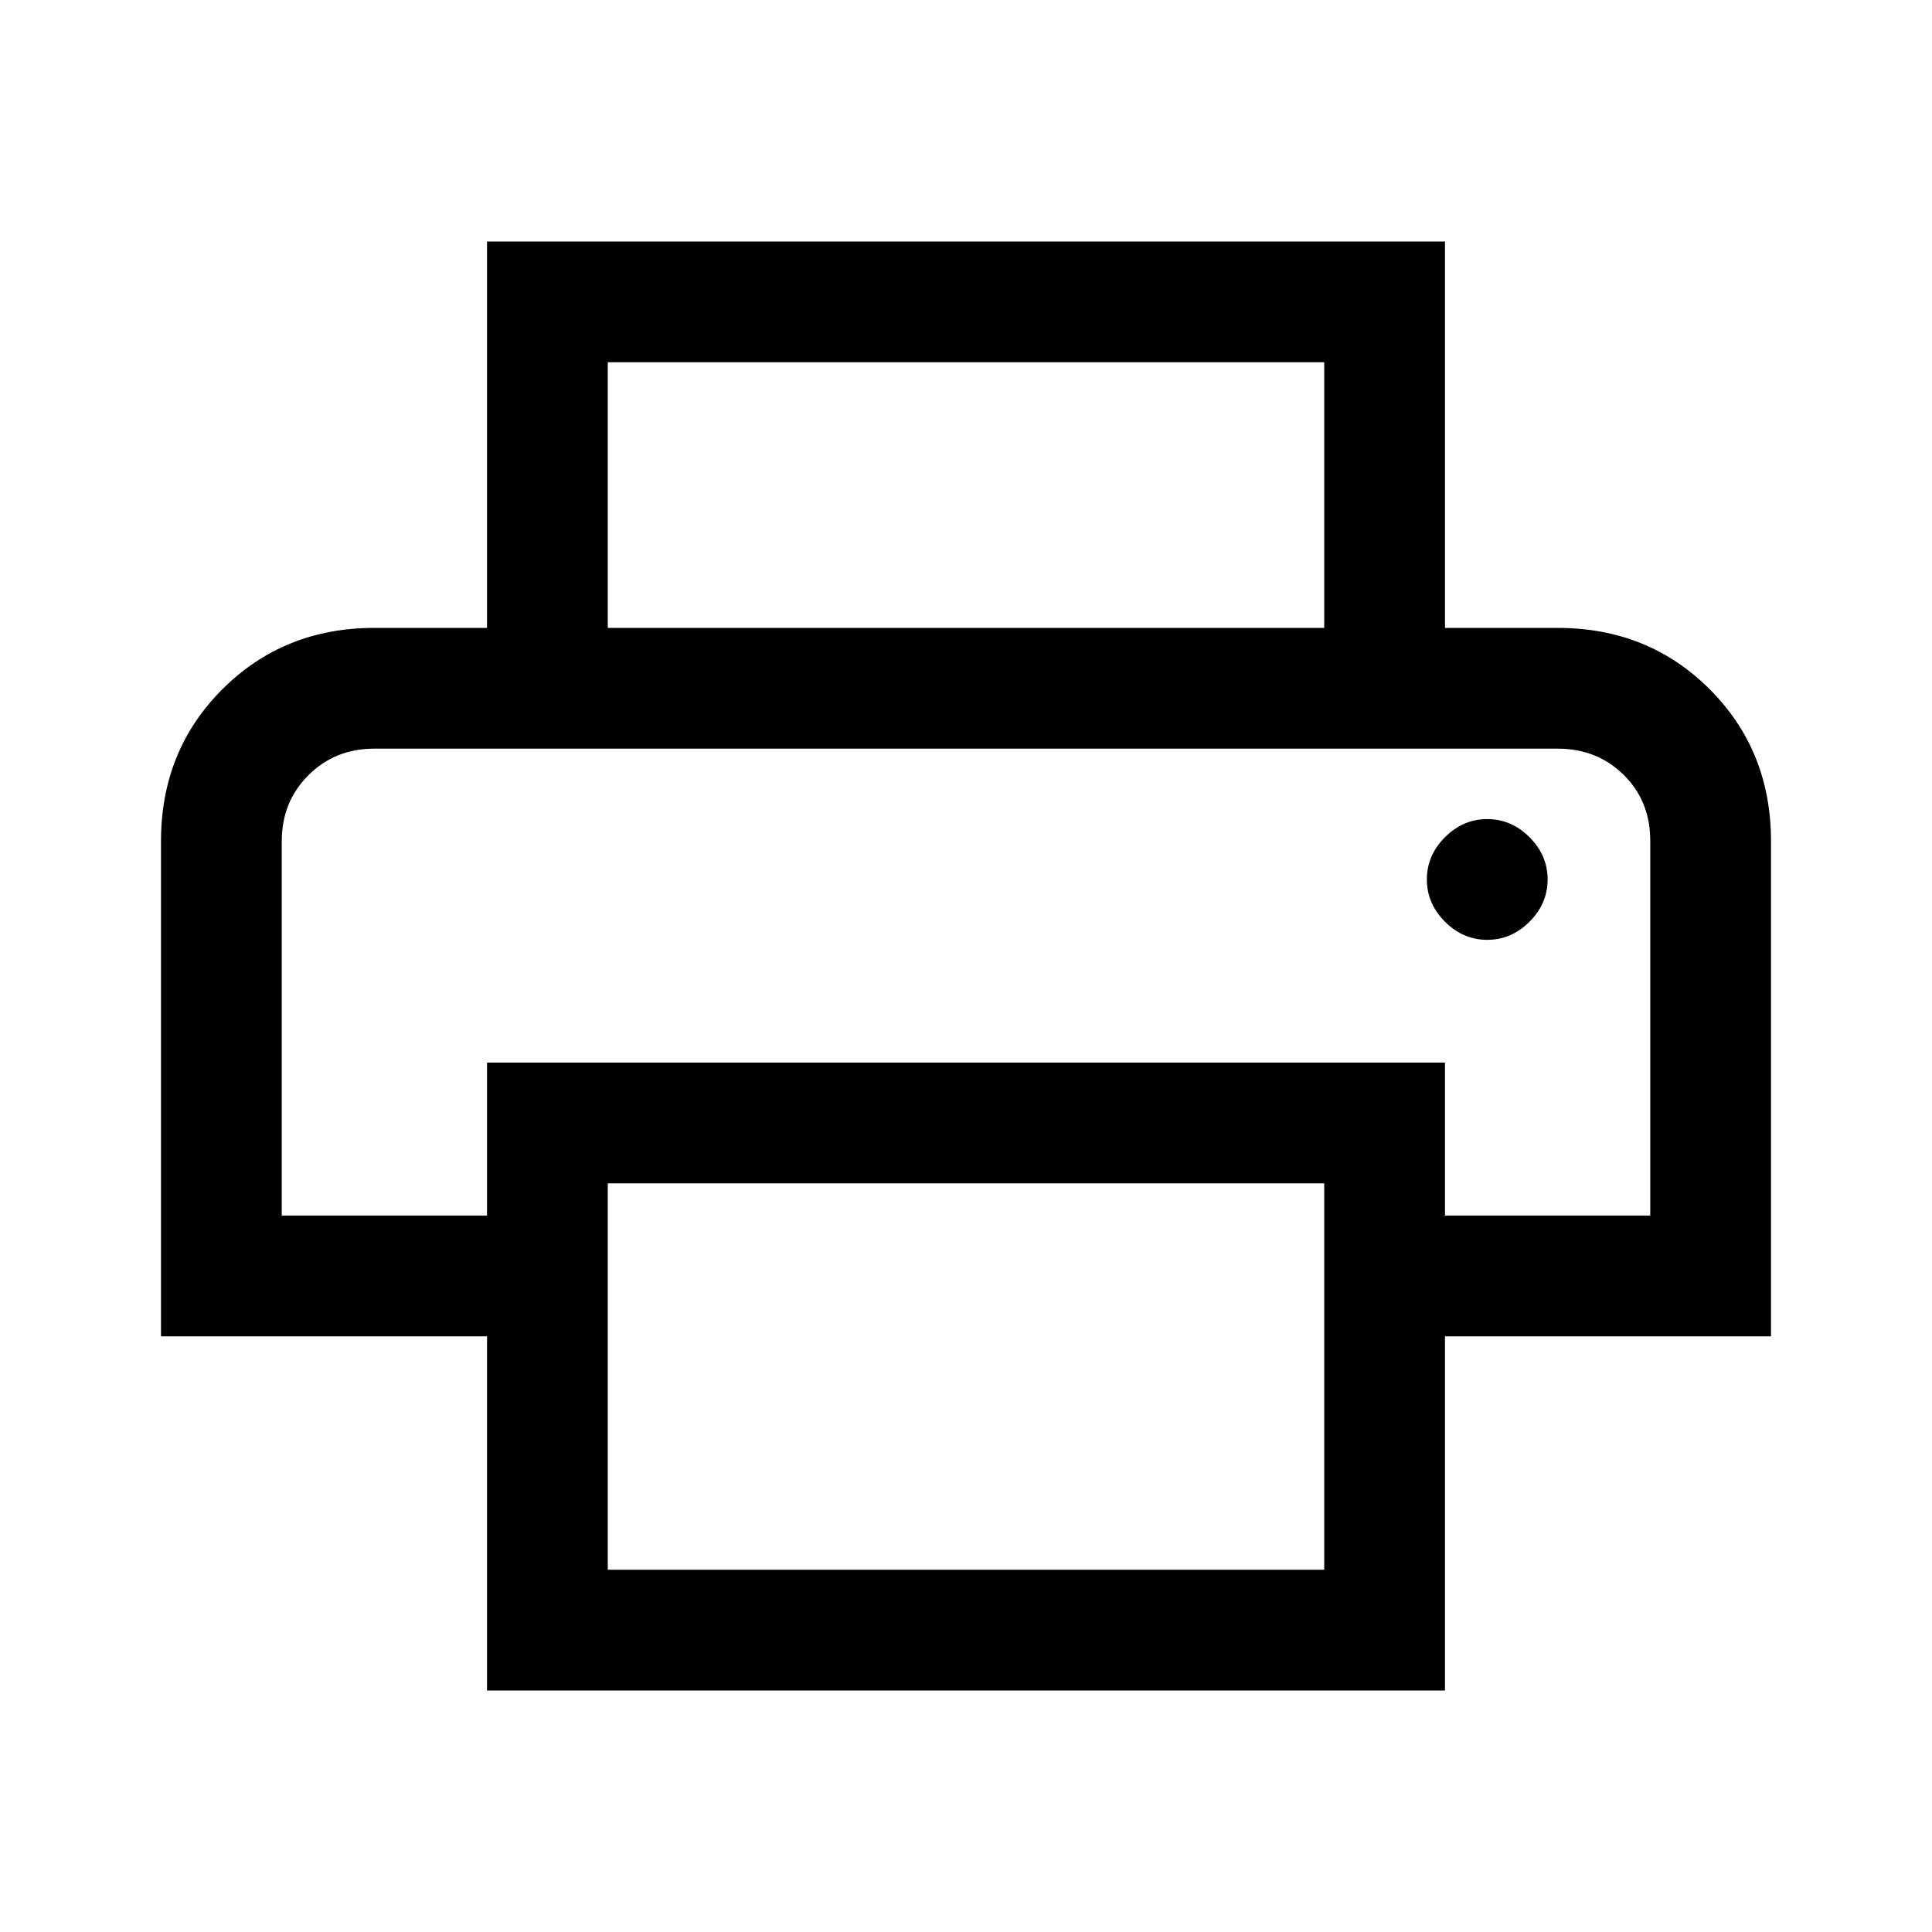
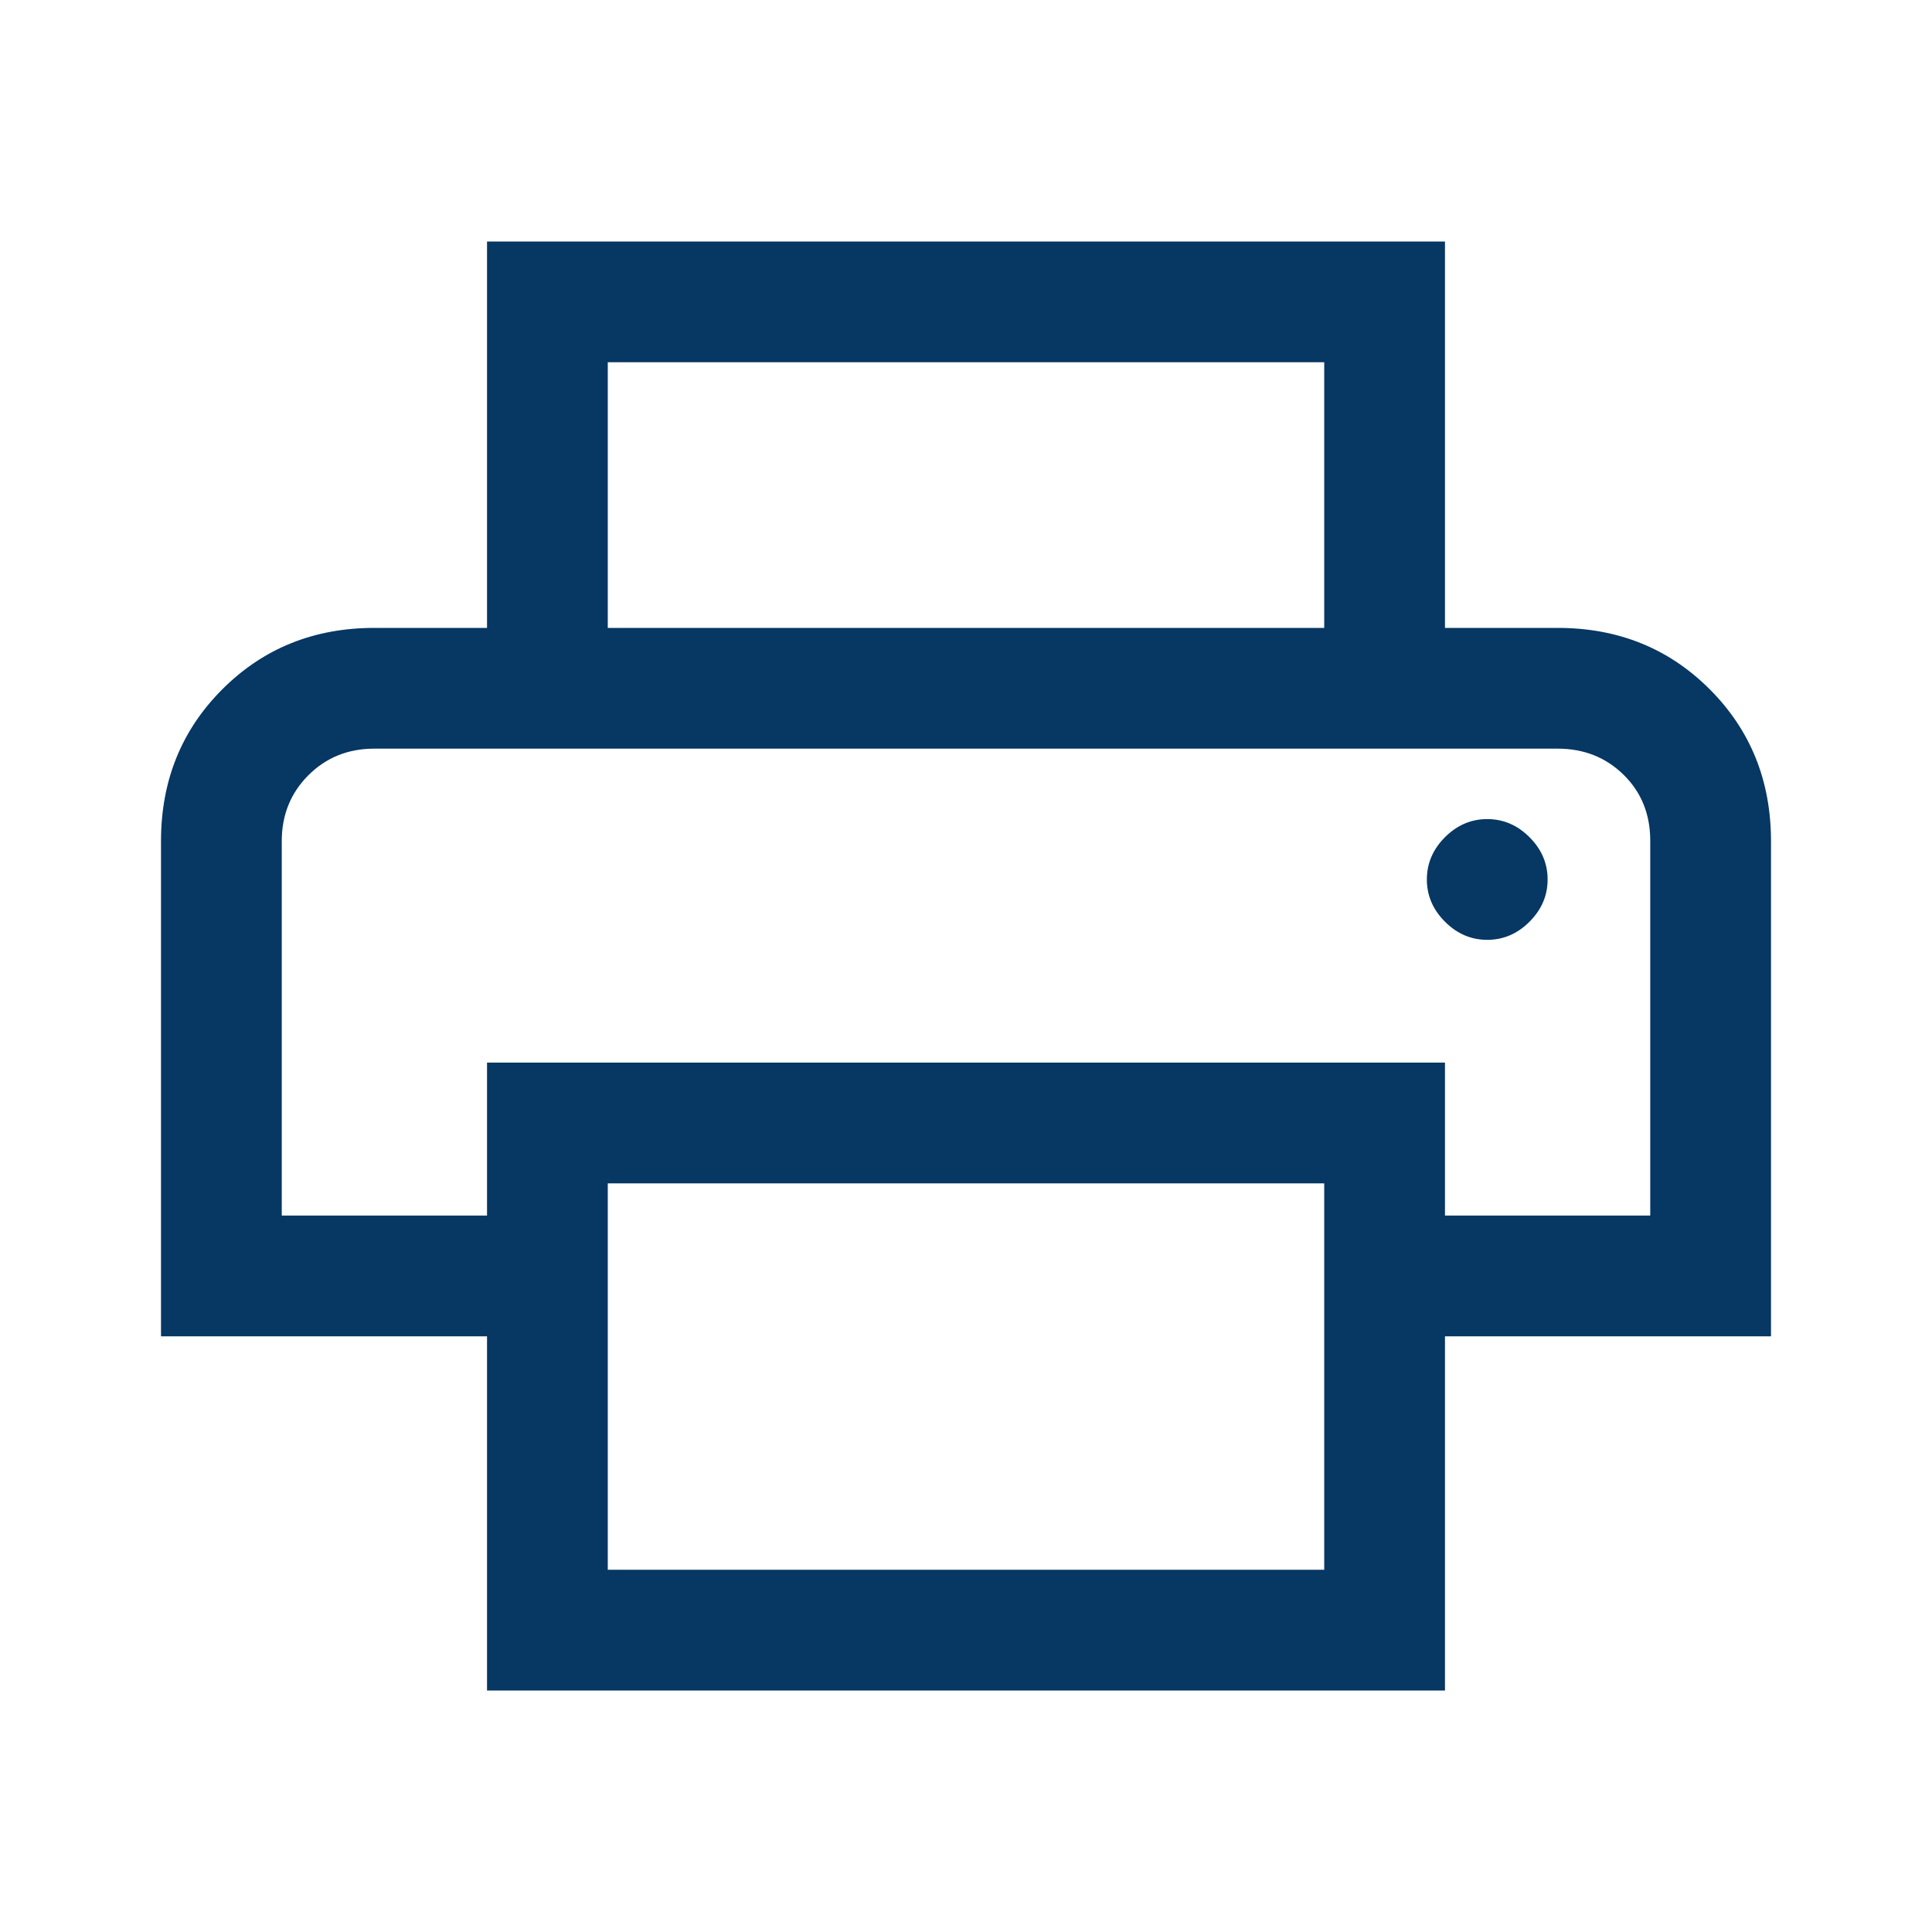
- <svg xmlns="http://www.w3.org/2000/svg" height="48" viewBox="0 96 960 960" width="48">
+ <svg xmlns="http://www.w3.org/2000/svg" height="48" viewBox="0 96 960 960" width="48" fill="#073763">
  <path d="M658 408V276H302v132h-60V216h476v192h-60Zm-518 60h680-680Zm599 95q12 0 21-9t9-21q0-12-9-21t-21-9q-12 0-21 9t-9 21q0 12 9 21t21 9Zm-81 313V684H302v192h356Zm60 60H242V760H80V514q0-45.05 30.5-75.525Q141 408 186 408h588q45.05 0 75.525 30.475Q880 468.95 880 514v246H718v176Zm102-236V513.785Q820 494 806.775 481 793.55 468 774 468H186q-19.55 0-32.775 13.225Q140 494.45 140 514v186h102v-76h476v76h102Z" />
</svg>
